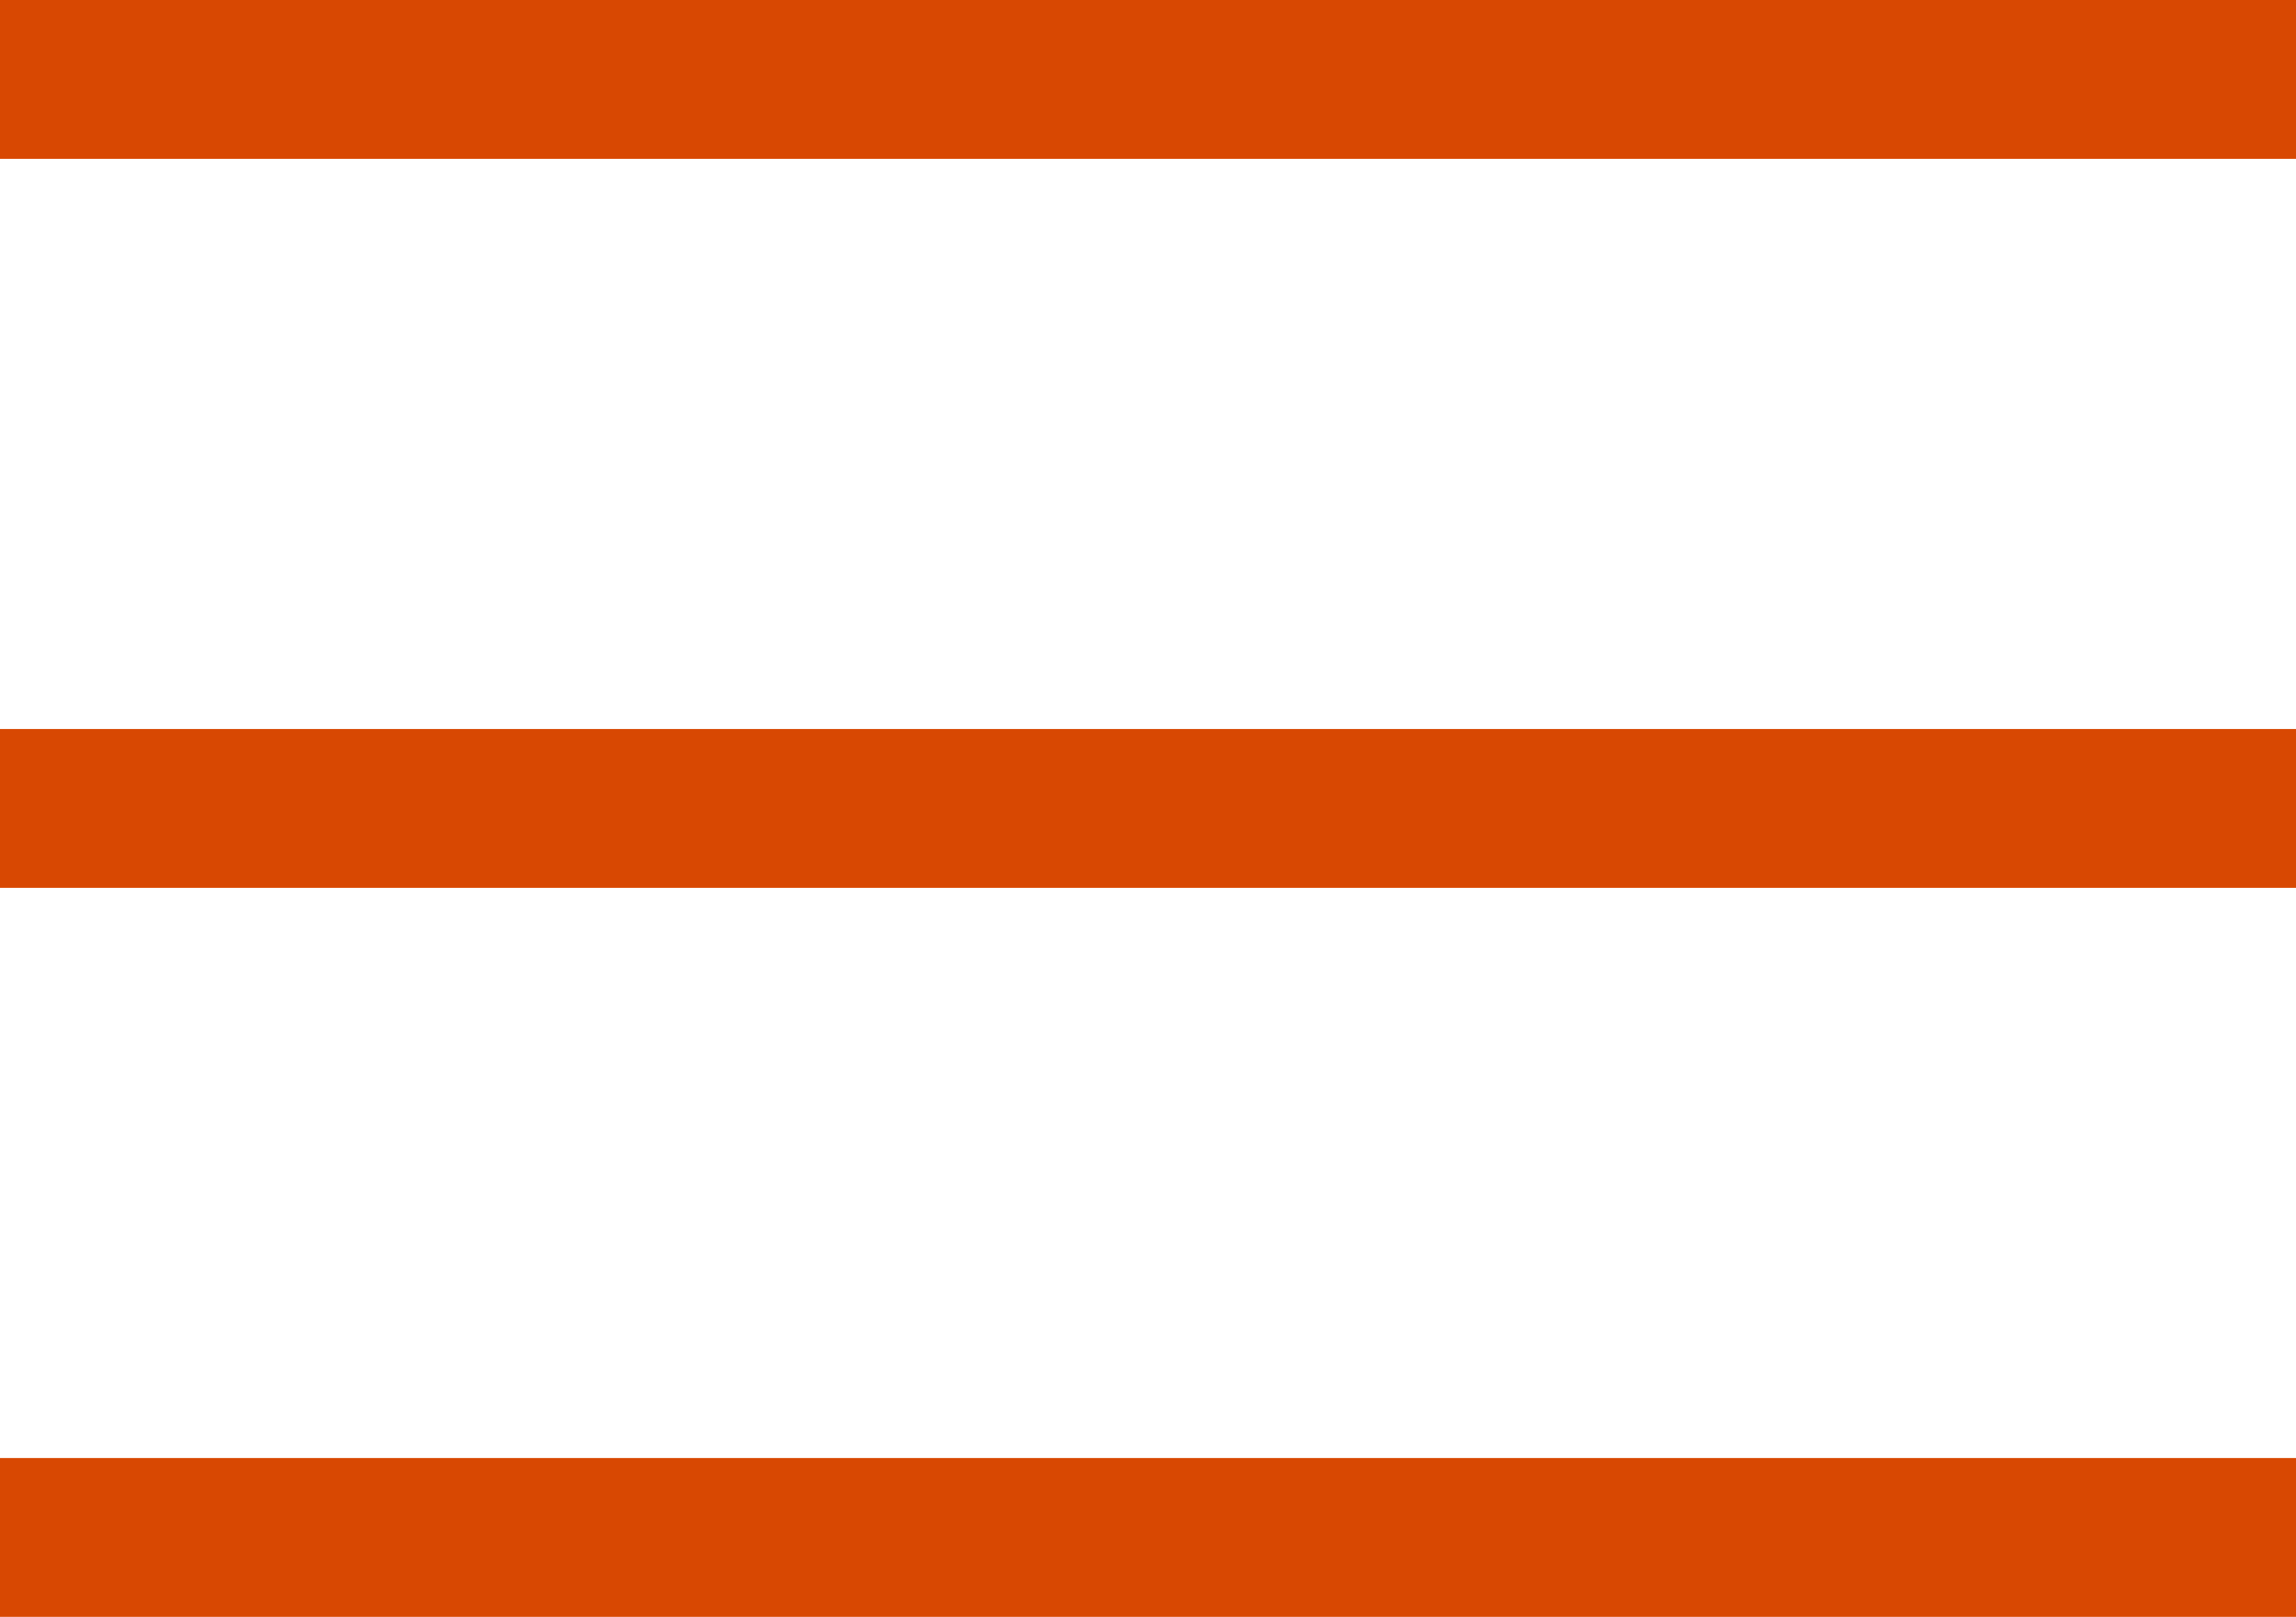
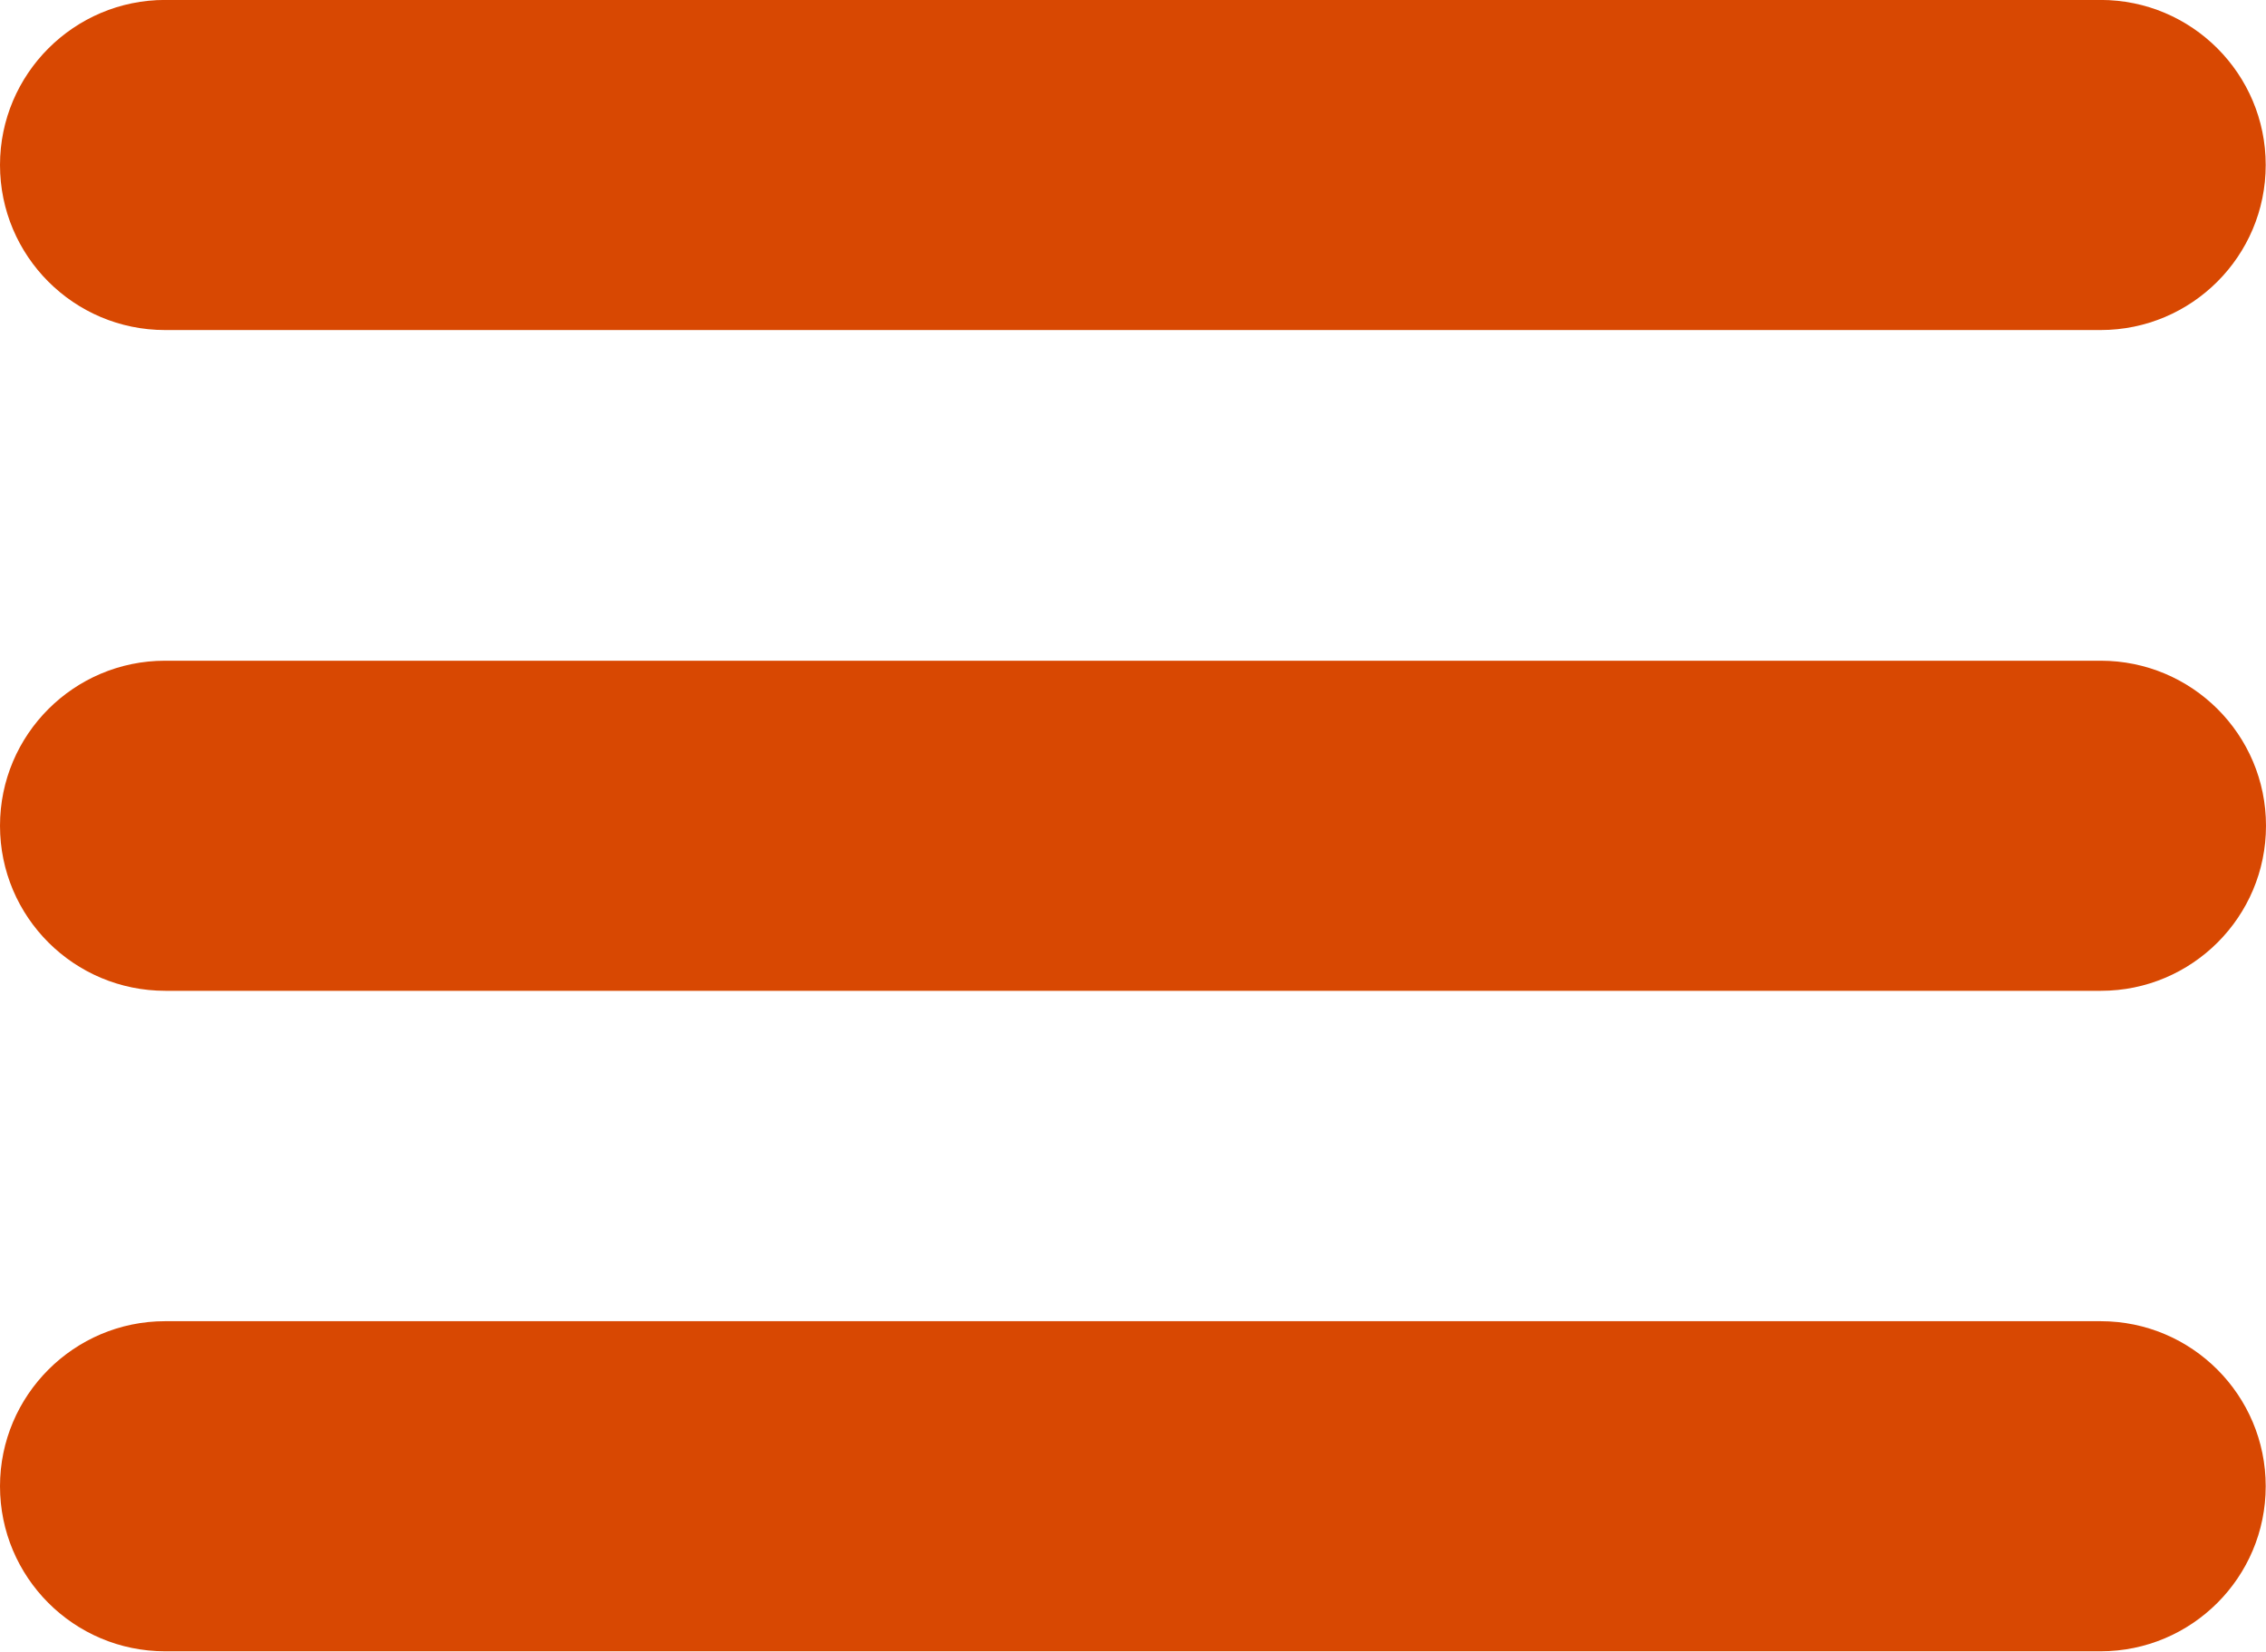
- <svg xmlns="http://www.w3.org/2000/svg" version="1.1" id="Layer_1" x="0px" y="0px" viewBox="179.2 474.3 433.6 305.4" enable-background="new 179.2 474.3 433.6 305.4" xml:space="preserve">
-   <rect x="179.2" y="474.3" fill="#D84802" width="433.6" height="30" />
-   <rect x="179.2" y="612" fill="#D84802" width="433.6" height="30" />
-   <rect x="179.2" y="749.7" fill="#D84802" width="433.6" height="30" />
+ <svg xmlns="http://www.w3.org/2000/svg" xmlns:xlink="http://www.w3.org/1999/xlink" version="1.1" id="Layer_1" x="0px" y="0px" viewBox="0 284.8 792 577.4" enable-background="new 0 284.8 792 577.4" xml:space="preserve">
+   <symbol id="New_Symbol" viewBox="-396 -288.7 792 577.4">
+     <path fill="#D84802" d="M-338.3-173.2h676.5c31.9,0,57.7-25.9,57.7-57.7v0c0-31.9-25.9-57.7-57.7-57.7h-676.5   c-31.9,0-57.7,25.9-57.7,57.7v0C-396-199.1-370.1-173.2-338.3-173.2z" />
+     <path fill="#D84802" d="M-338.3,57.7h676.5C370.1,57.7,396,31.9,396,0v0c0-31.9-25.9-57.7-57.7-57.7h-676.5   C-370.1-57.7-396-31.9-396,0v0C-396,31.9-370.1,57.7-338.3,57.7z" />
+     <path fill="#D84802" d="M-338.3,288.7h676.5c31.9,0,57.7-25.9,57.7-57.7v0c0-31.9-25.9-57.7-57.7-57.7h-676.5   c-31.9,0-57.7,25.9-57.7,57.7v0C-396,262.8-370.1,288.7-338.3,288.7z" />
+   </symbol>
+   <use xlink:href="#New_Symbol" width="792" height="577.4" x="-396" y="-288.7" transform="matrix(1 0 0 -1 396 573.479)" overflow="visible" />
</svg>
